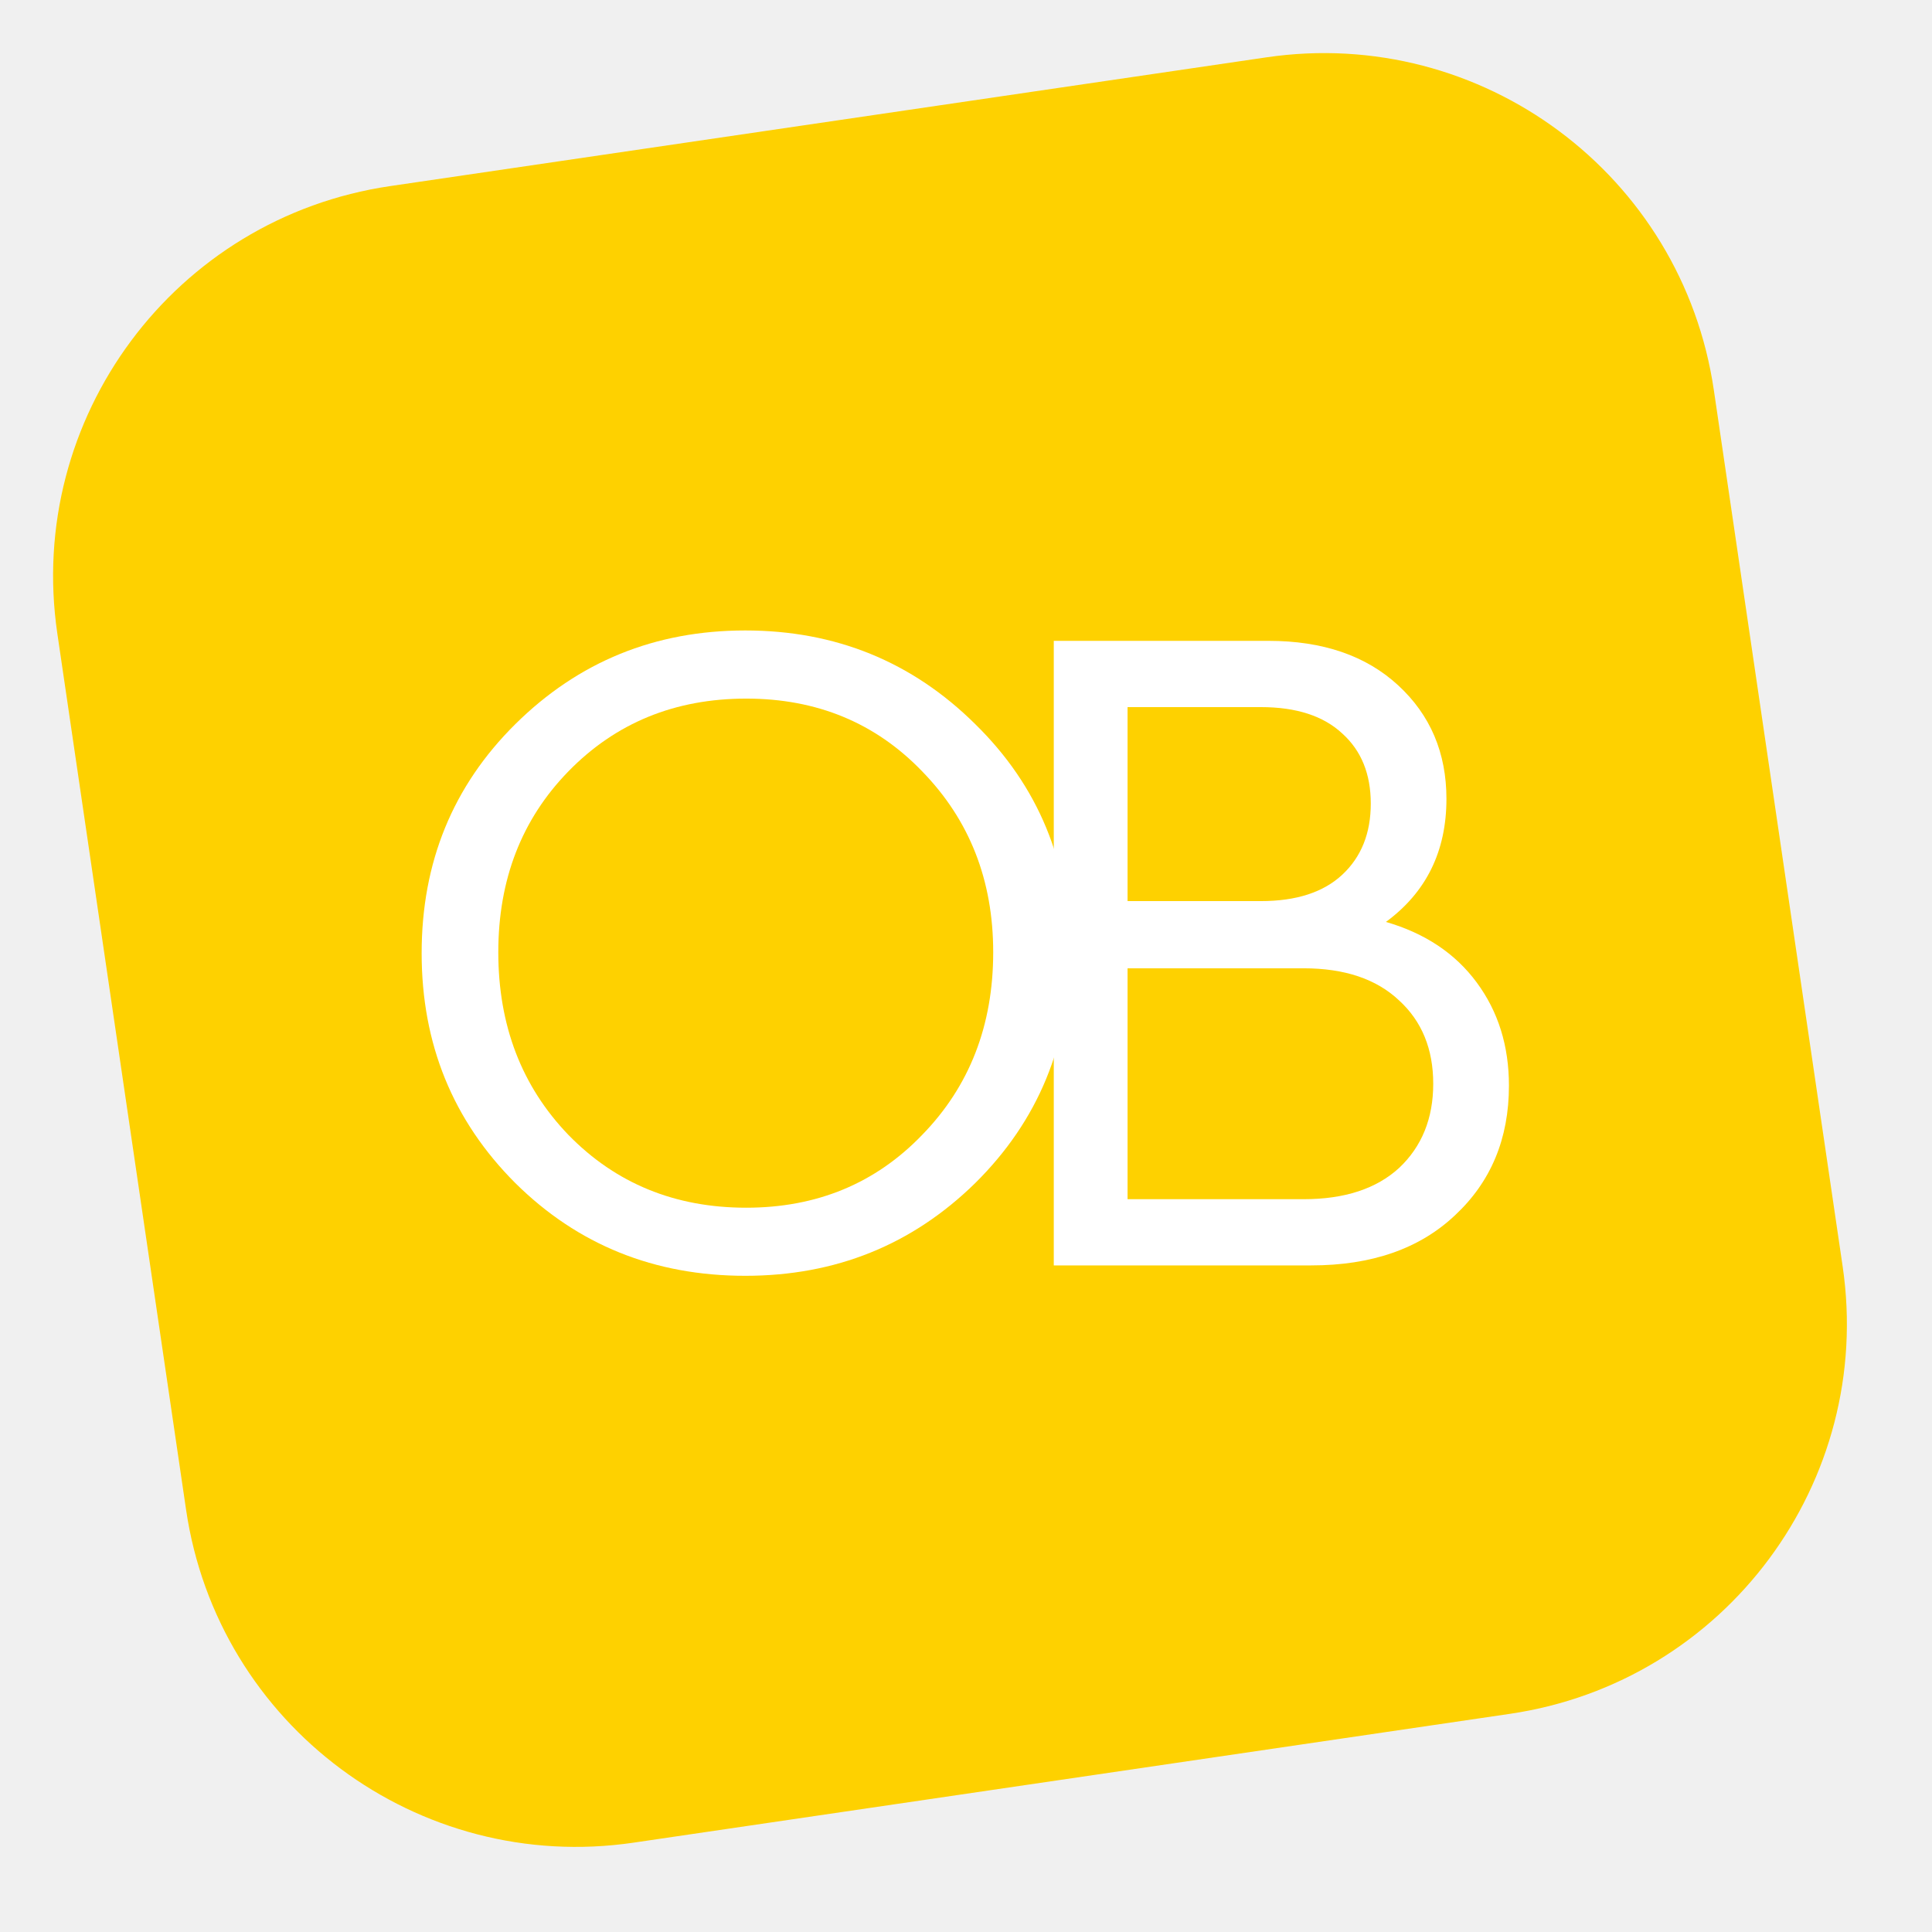
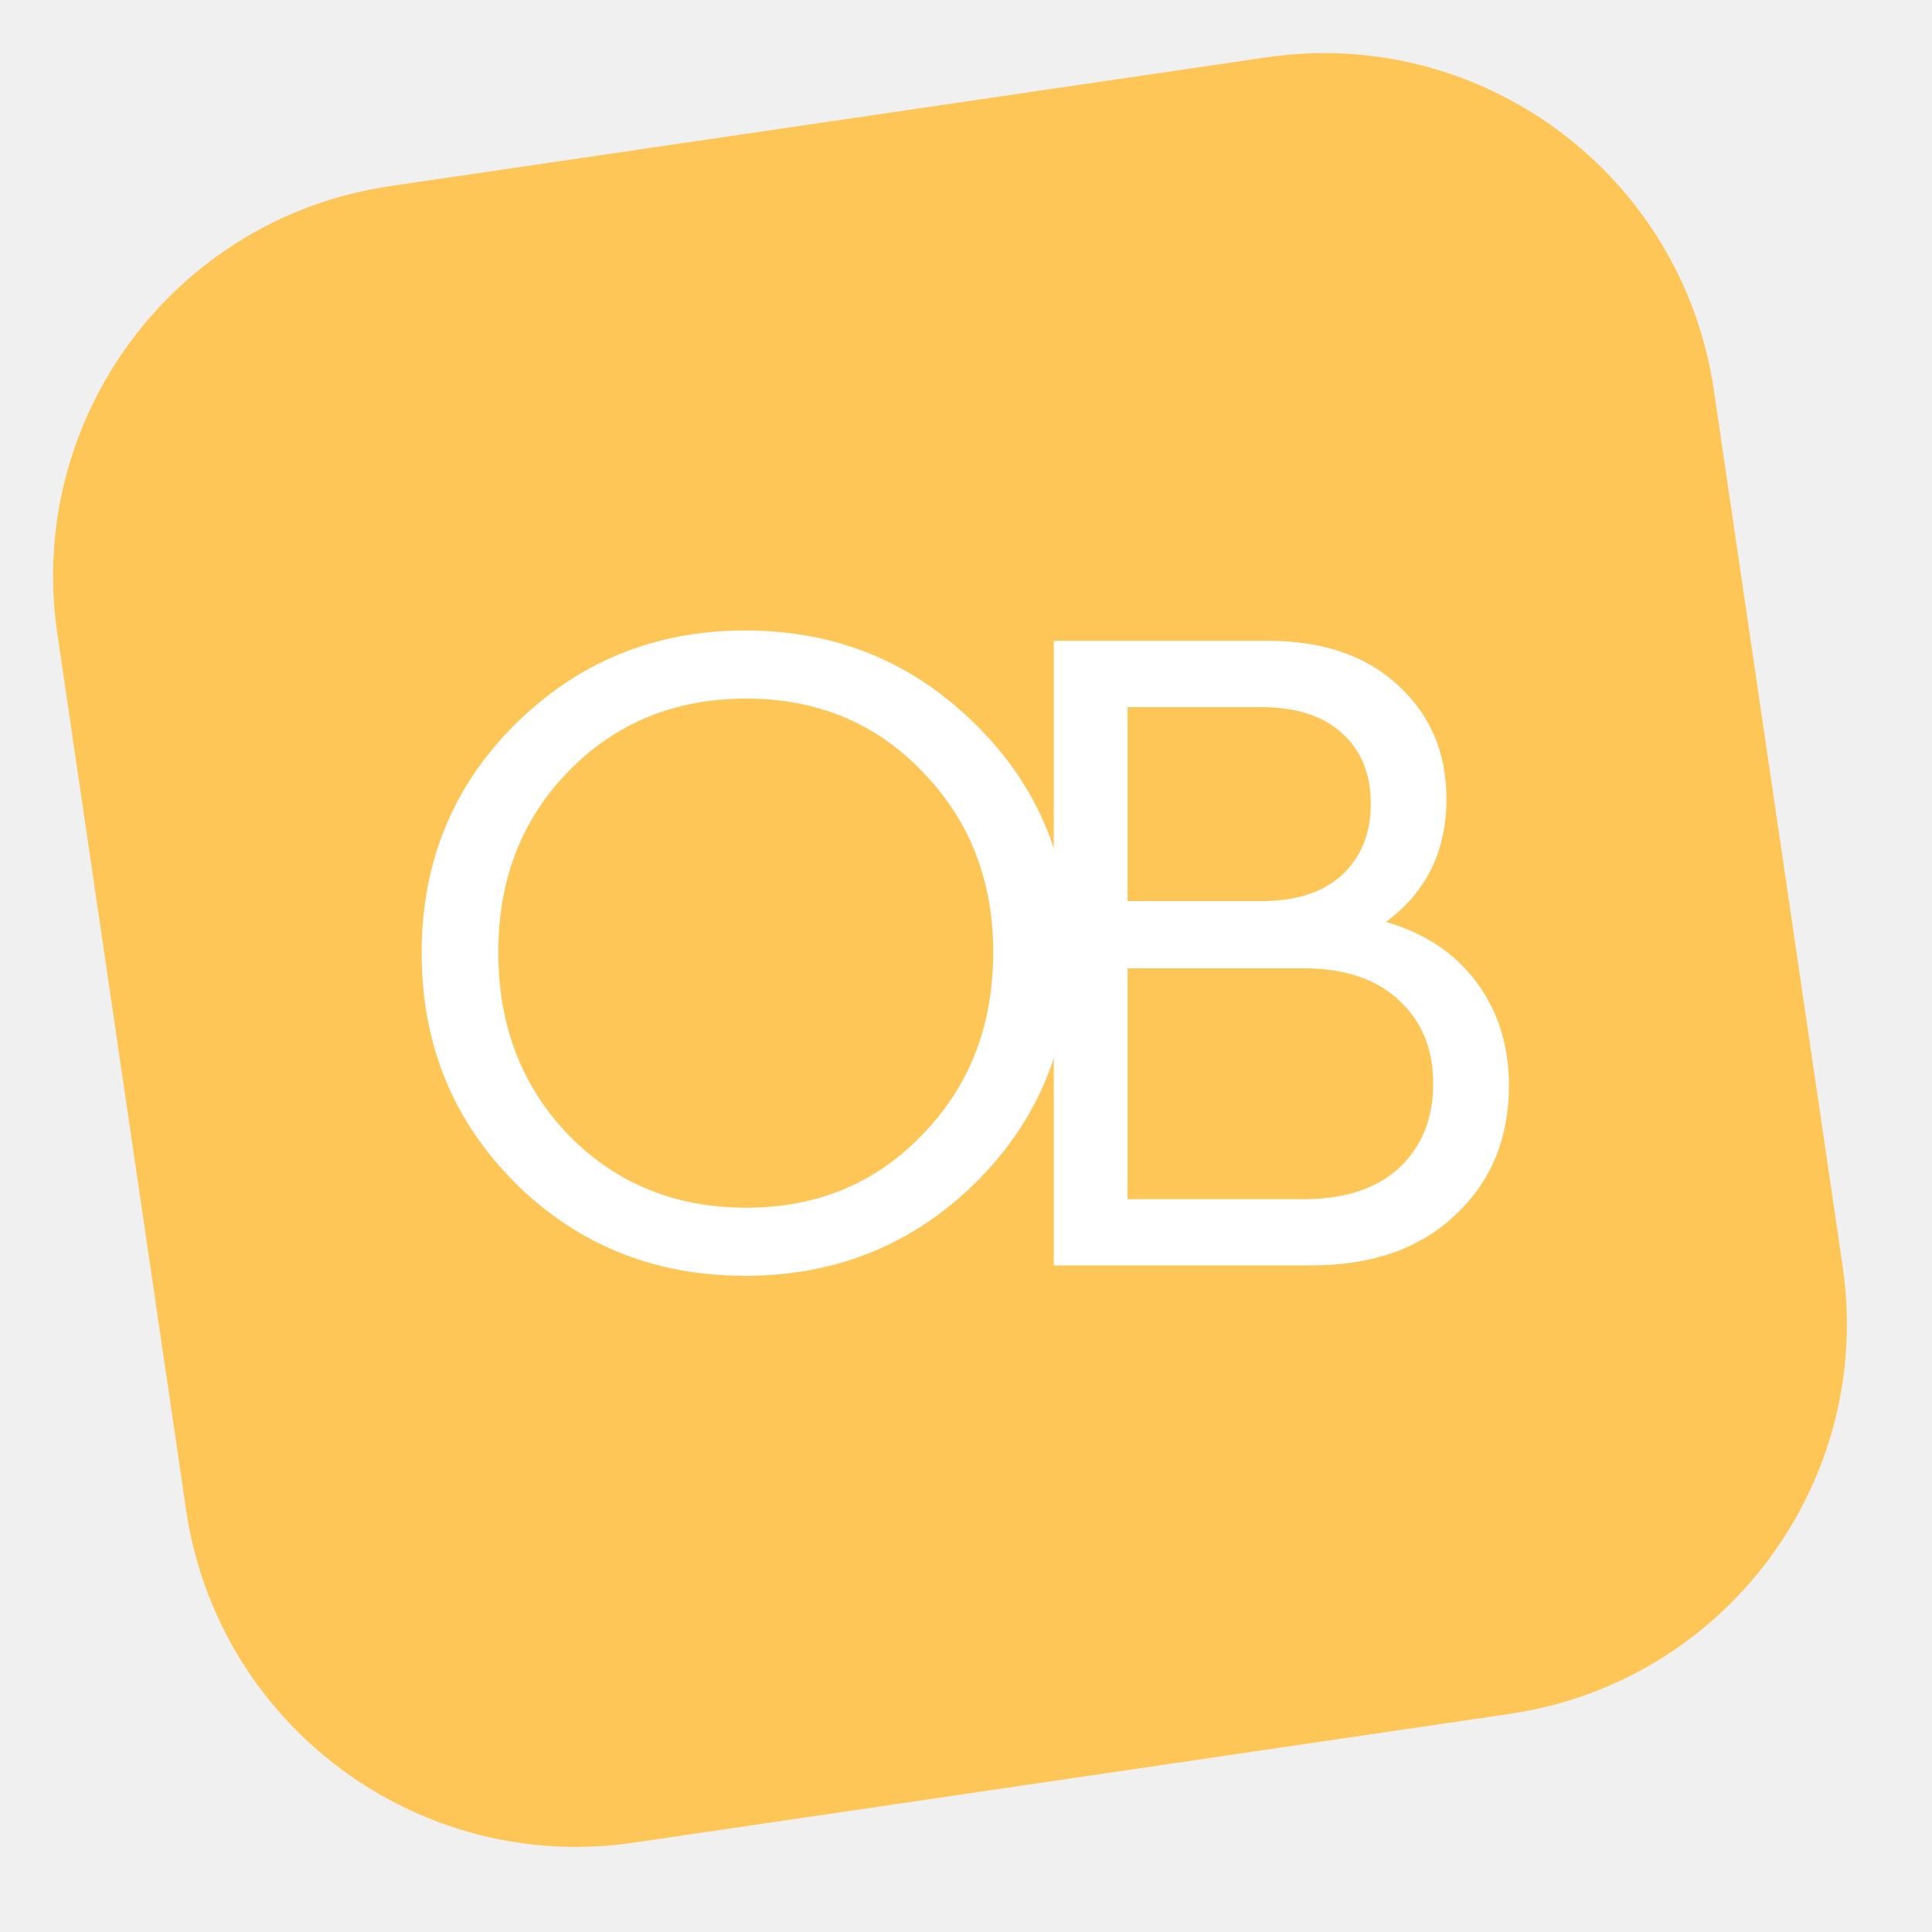
<svg xmlns="http://www.w3.org/2000/svg" width="37" height="37" viewBox="0 0 37 37" fill="none">
-   <path d="M24.254 1.098L7.471 3.564C3.345 4.17 0.492 8.007 1.098 12.133L3.564 28.916C4.17 33.042 8.007 35.895 12.133 35.289L28.916 32.822C33.042 32.216 35.895 28.38 35.289 24.254L32.822 7.471C32.216 3.345 28.38 0.492 24.254 1.098Z" fill="#FED100" />
+   <path d="M24.254 1.098L7.471 3.564C3.345 4.17 0.492 8.007 1.098 12.133L3.564 28.916C4.17 33.042 8.007 35.895 12.133 35.289L28.916 32.822C33.042 32.216 35.895 28.38 35.289 24.254L32.822 7.471C32.216 3.345 28.38 0.492 24.254 1.098Z" fill="#FEC557" />
  <path d="M9.869 13.868C11.078 12.672 12.545 12.074 14.273 12.074C16.001 12.074 17.469 12.672 18.677 13.868C19.885 15.052 20.489 16.514 20.489 18.254C20.489 19.994 19.885 21.461 18.677 22.657C17.469 23.841 16.001 24.433 14.273 24.433C12.533 24.433 11.065 23.841 9.869 22.657C8.673 21.461 8.075 19.994 8.075 18.254C8.075 16.514 8.673 15.052 9.869 13.868ZM14.291 13.379C12.926 13.379 11.79 13.844 10.884 14.774C9.99 15.692 9.543 16.846 9.543 18.236C9.543 19.637 9.99 20.803 10.884 21.733C11.79 22.663 12.926 23.129 14.291 23.129C15.644 23.129 16.768 22.663 17.662 21.733C18.568 20.803 19.021 19.637 19.021 18.236C19.021 16.858 18.568 15.704 17.662 14.774C16.768 13.844 15.644 13.379 14.291 13.379Z" fill="white" />
  <path d="M26.542 17.656C27.291 17.873 27.871 18.26 28.281 18.816C28.692 19.371 28.898 20.03 28.898 20.791C28.898 21.806 28.553 22.633 27.865 23.274C27.188 23.914 26.27 24.234 25.11 24.234H20.797H20.181V12.273H21.594H24.294C25.334 12.273 26.161 12.557 26.777 13.125C27.393 13.693 27.701 14.418 27.701 15.3C27.701 16.302 27.315 17.088 26.542 17.656ZM24.149 13.542H21.594V17.257H24.149C24.826 17.257 25.346 17.088 25.708 16.75C26.07 16.411 26.252 15.958 26.252 15.39C26.252 14.822 26.07 14.376 25.708 14.049C25.346 13.711 24.826 13.542 24.149 13.542ZM24.965 22.966C25.75 22.966 26.36 22.766 26.795 22.367C27.23 21.957 27.448 21.419 27.448 20.755C27.448 20.09 27.23 19.558 26.795 19.16C26.36 18.749 25.75 18.544 24.965 18.544H21.594V22.966H24.965Z" fill="white" />
</svg>
